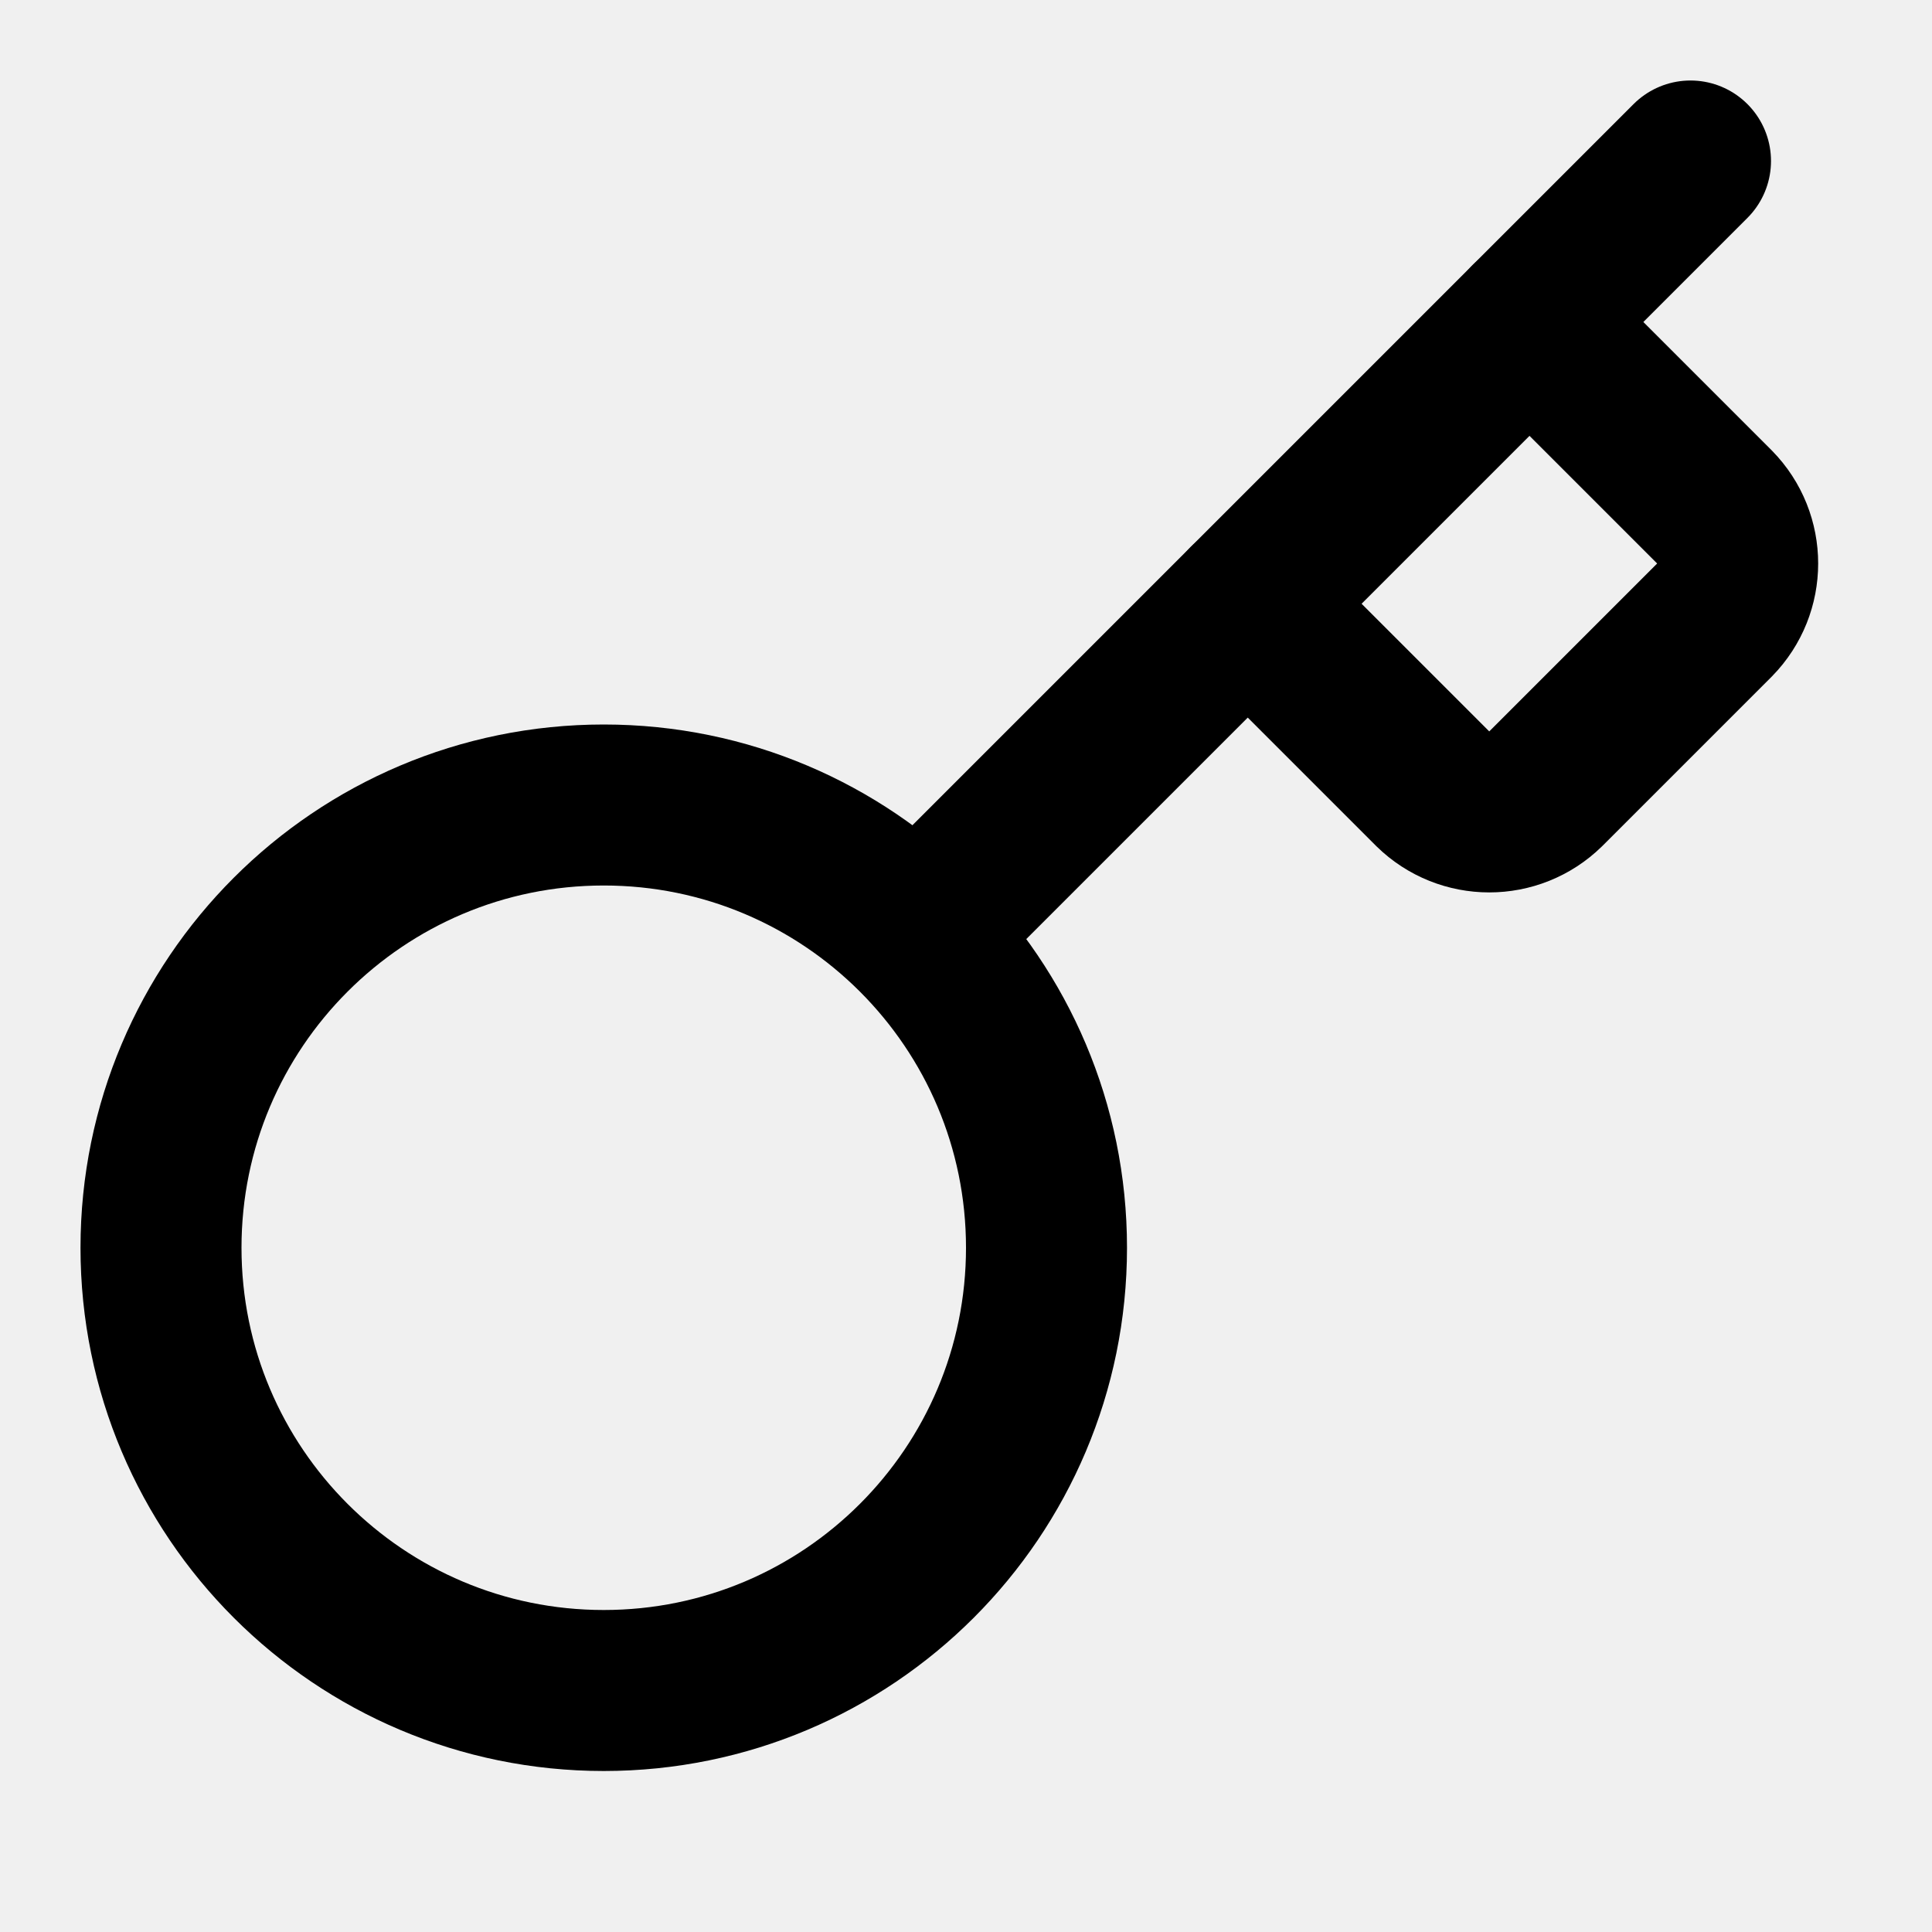
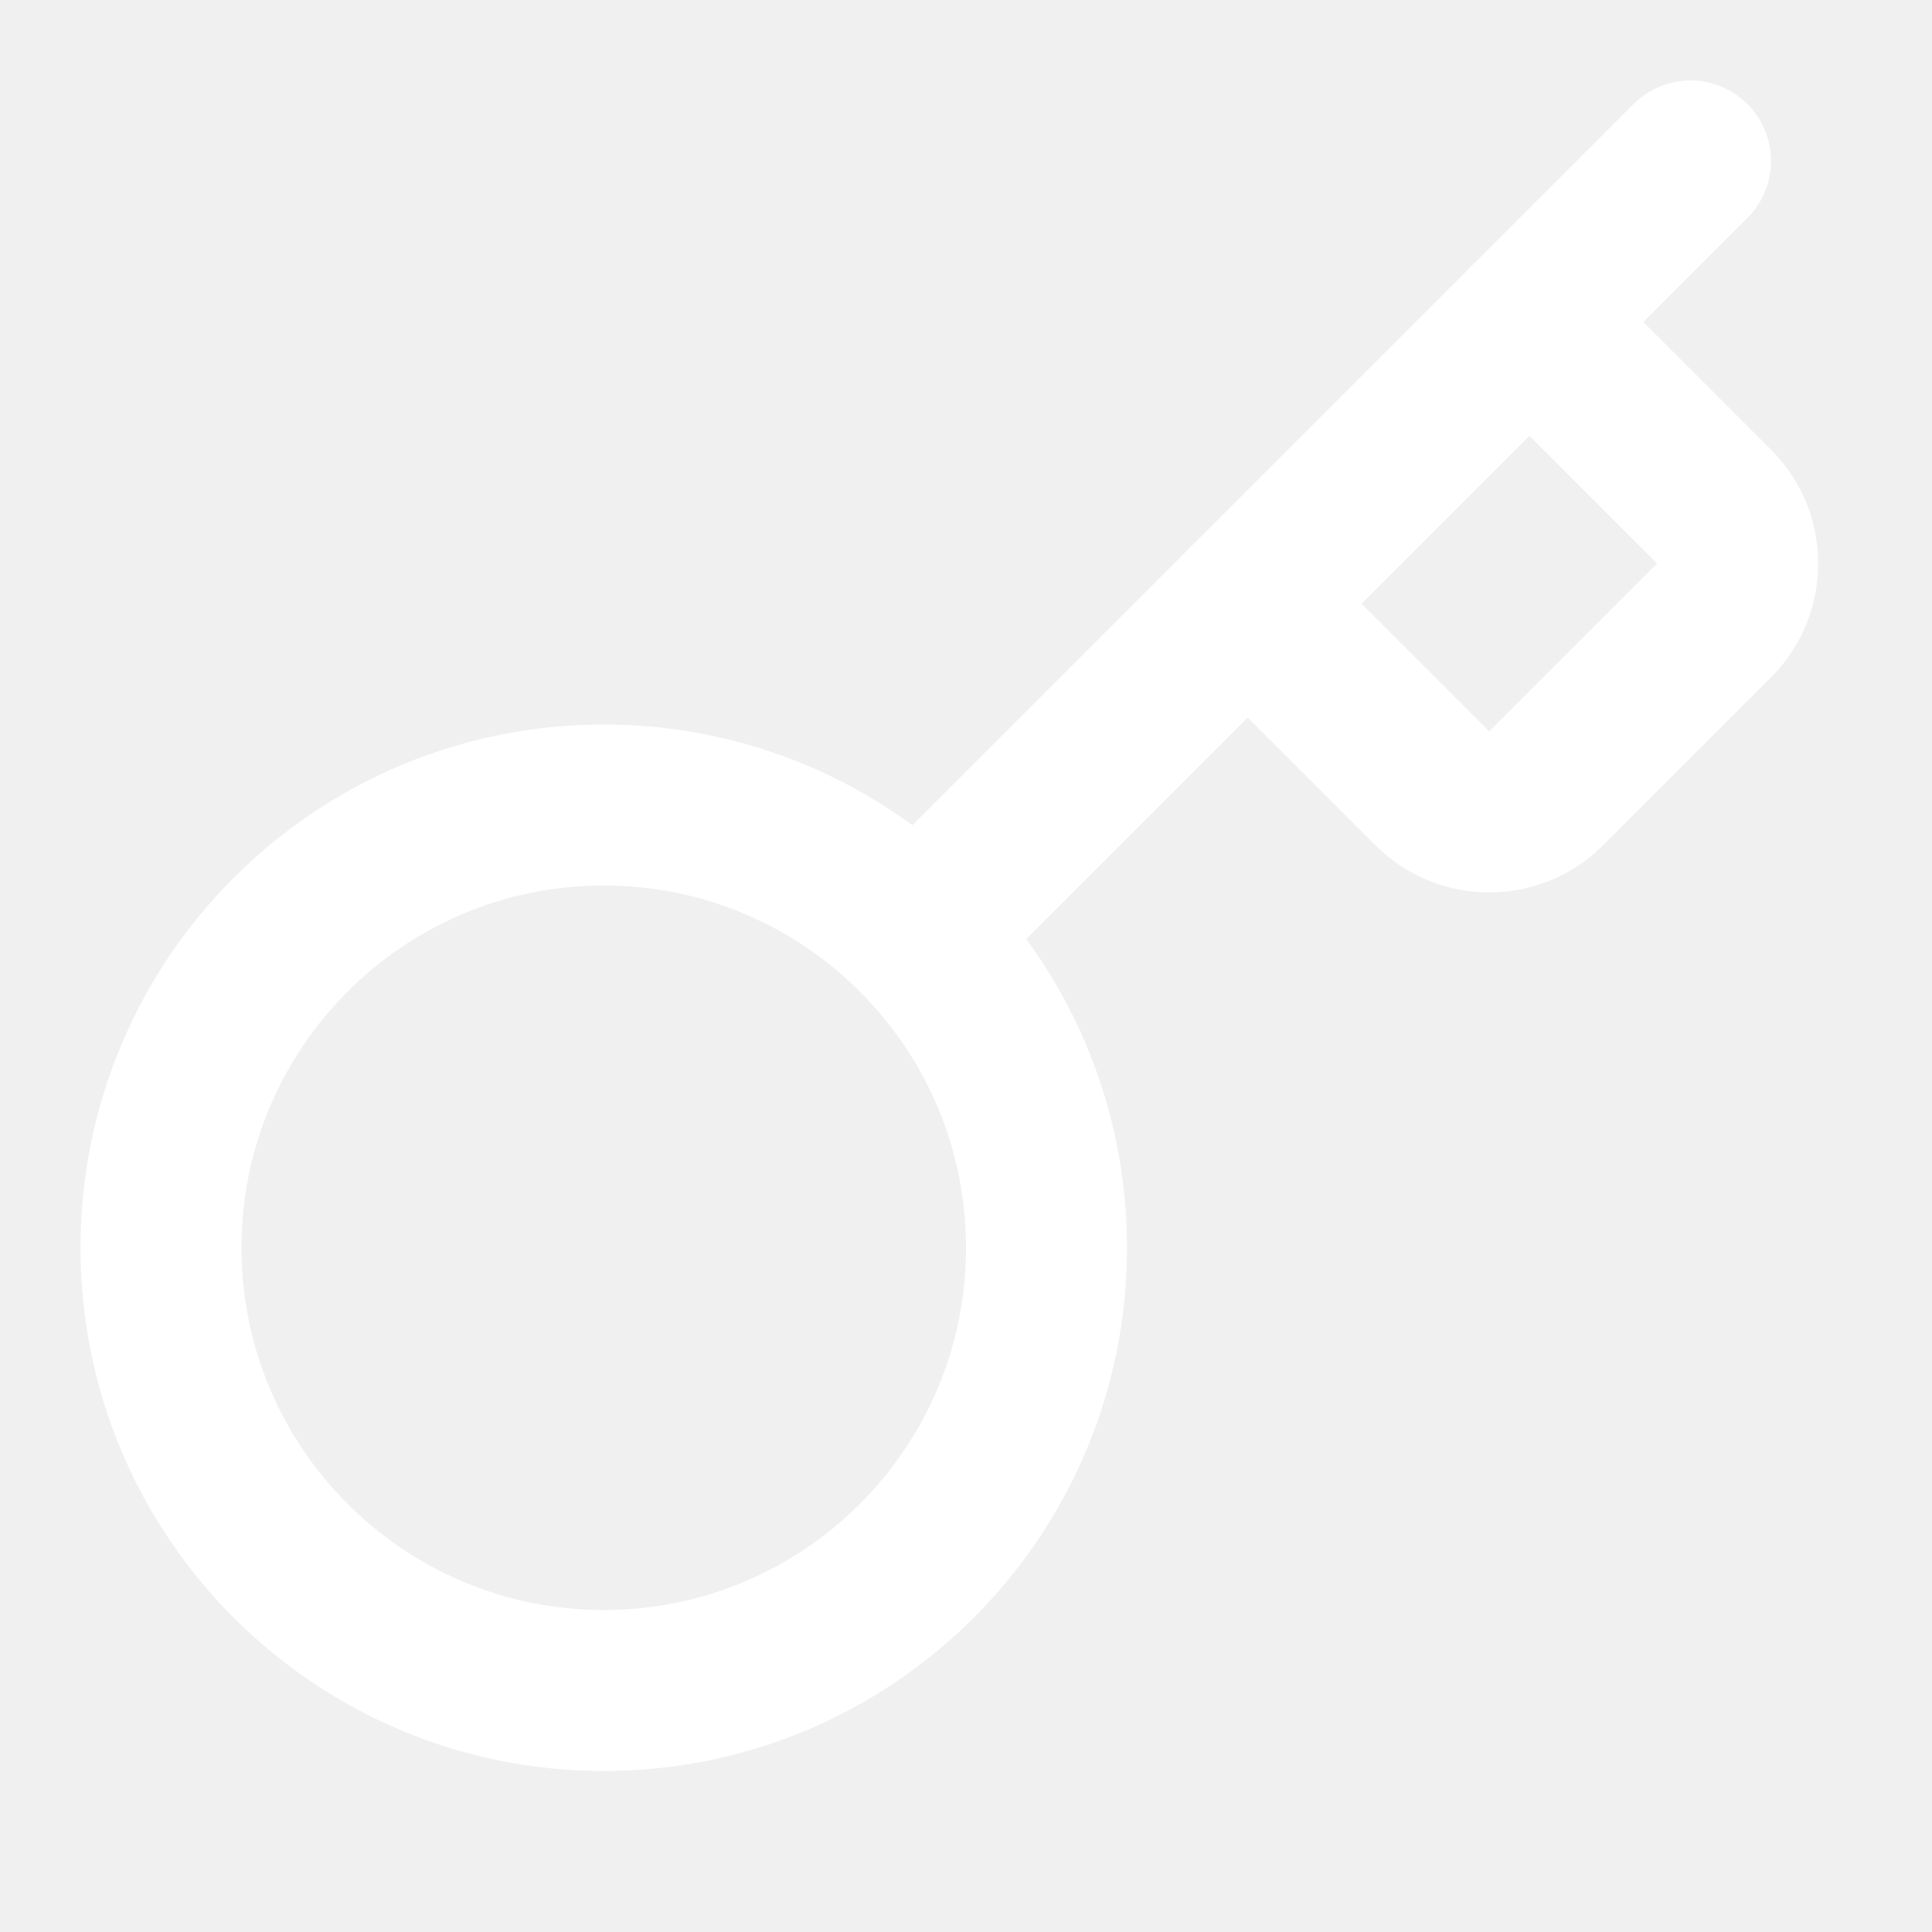
- <svg xmlns="http://www.w3.org/2000/svg" width="24" height="24" viewBox="0 0 24 24" fill="none" stroke="currentColor" stroke-width="2" stroke-linecap="round" stroke-linejoin="round">
+ <svg xmlns="http://www.w3.org/2000/svg" width="24" height="24" viewBox="0 0 24 24" fill="none" stroke="#ffffff" stroke-width="2" stroke-linecap="round" stroke-linejoin="round">
  <path d="m15.5 7.5 2.3 2.3a1 1 0 0 0 1.4 0l2.1-2.1a1 1 0 0 0 0-1.4L19 4" />
  <path d="m21 2-9.6 9.6" />
  <circle cx="7.5" cy="15.5" r="5.5" />
</svg>
